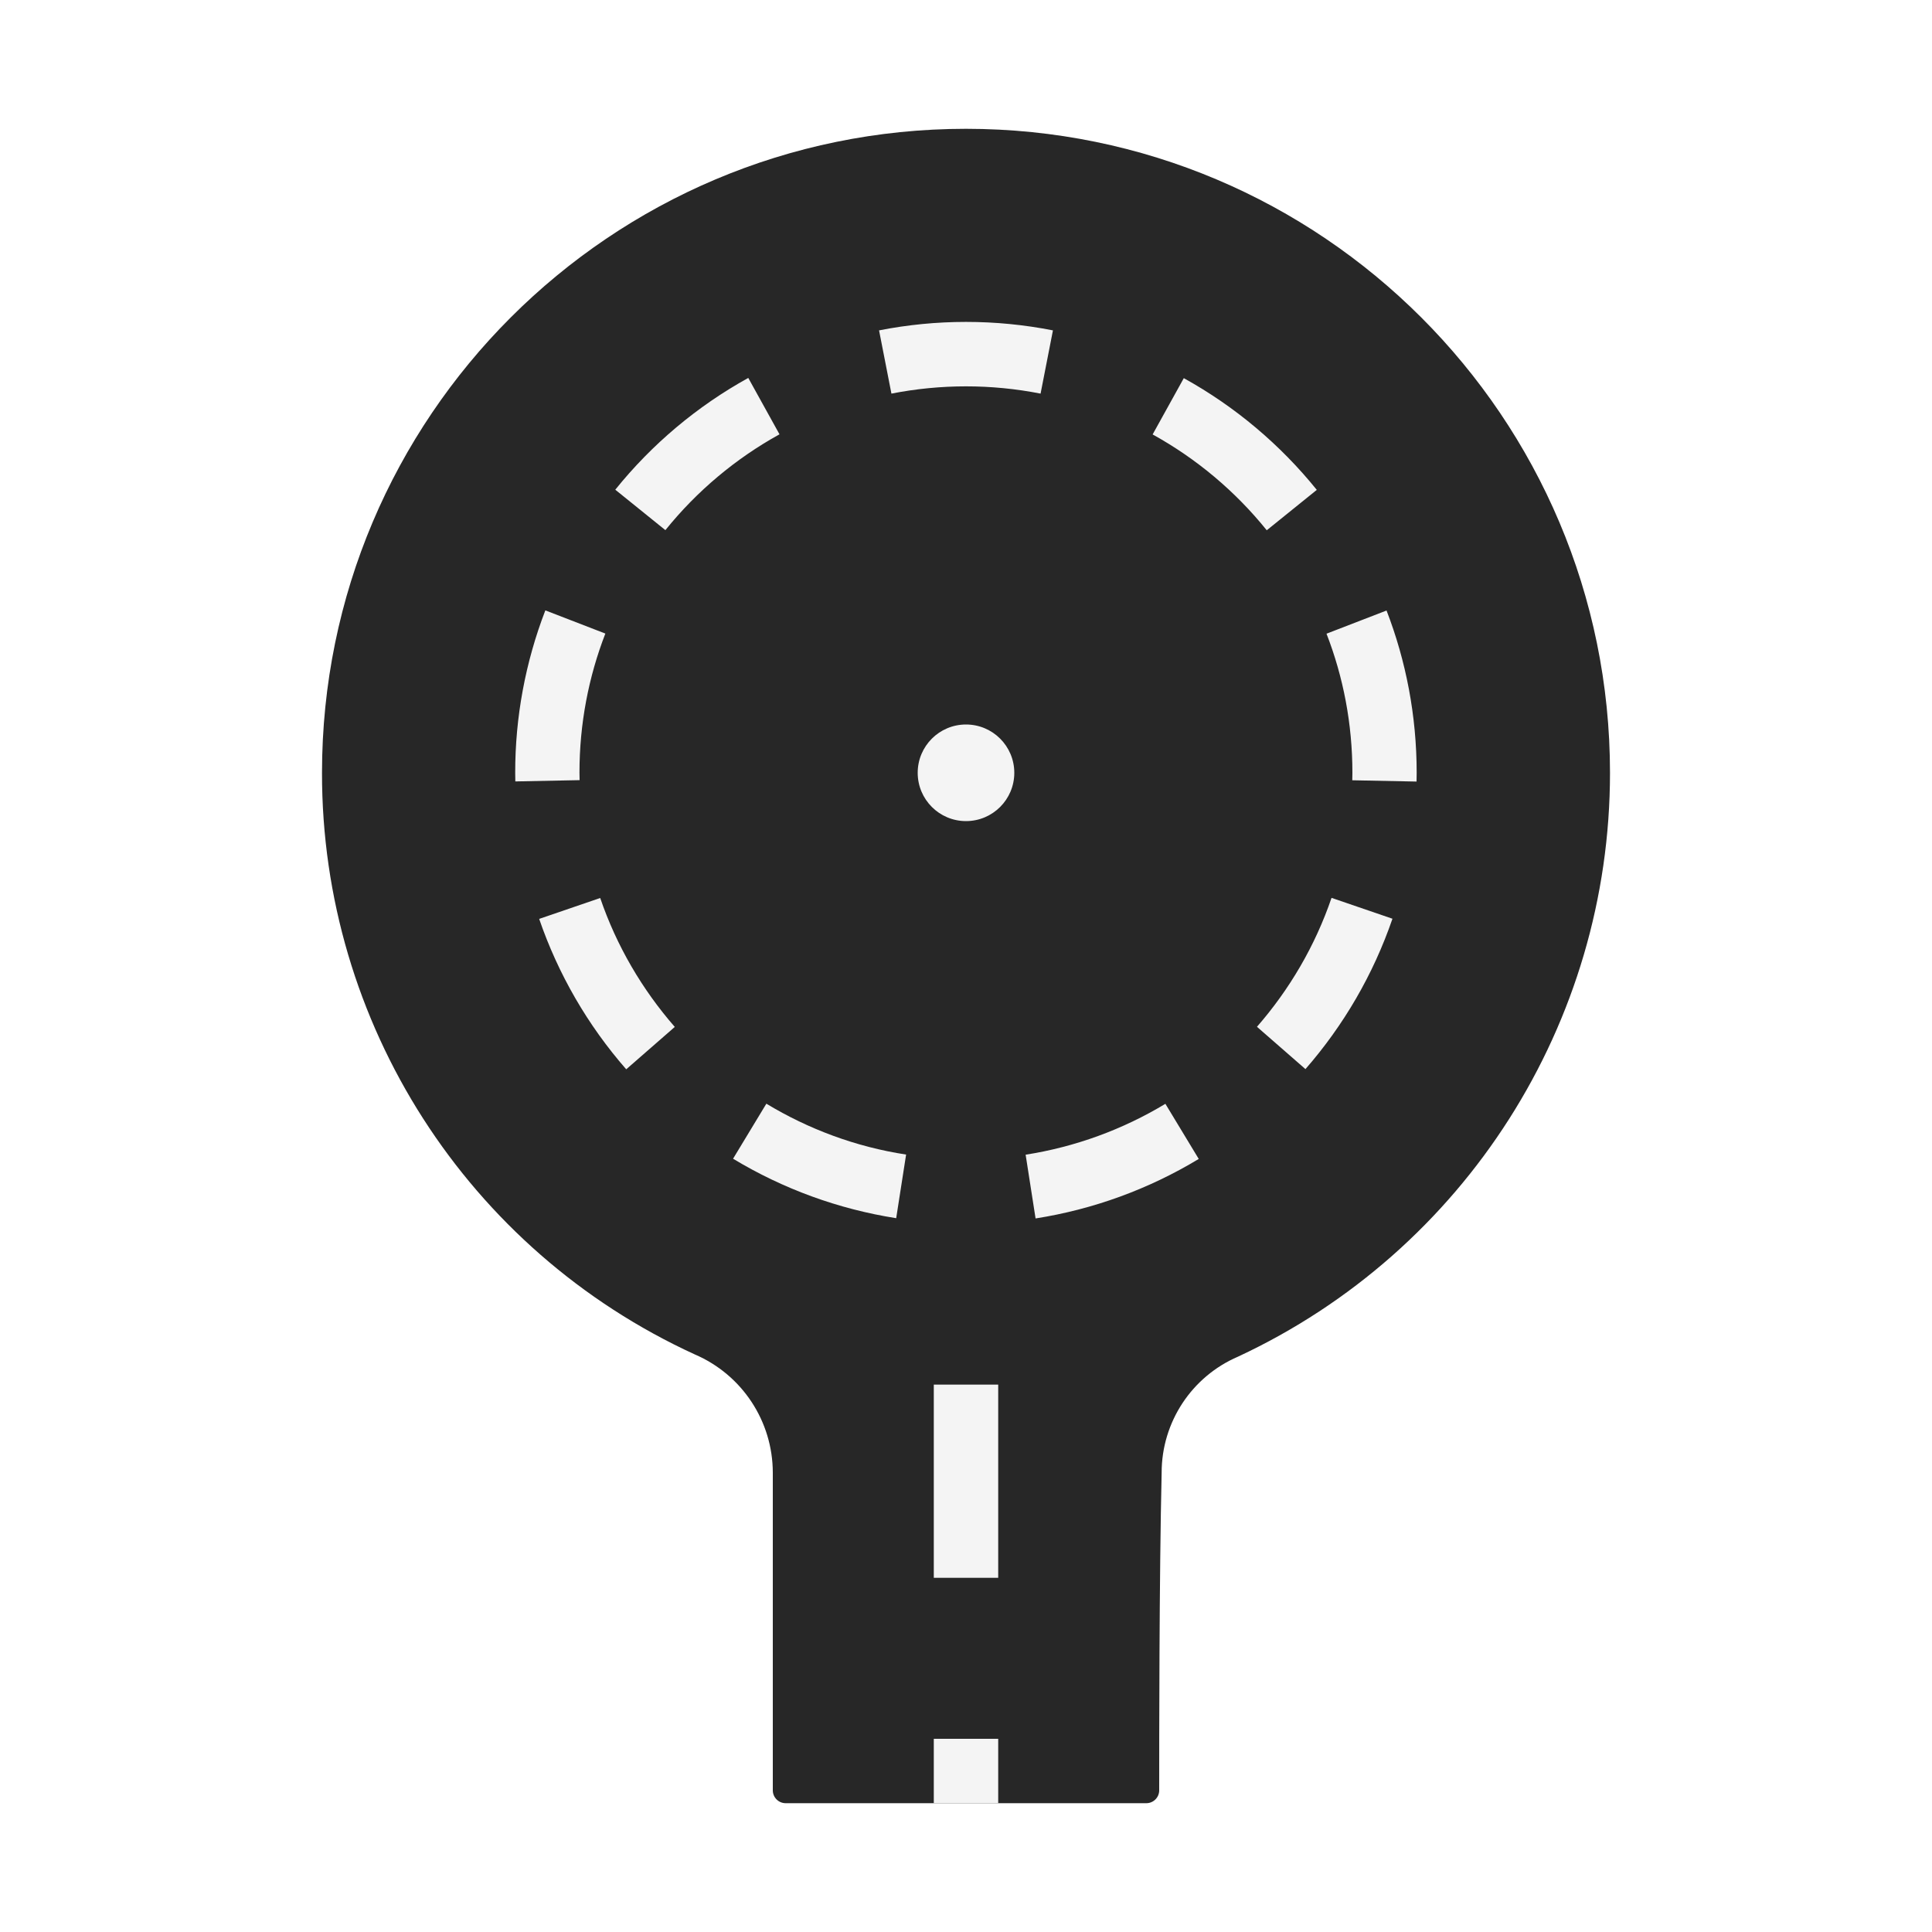
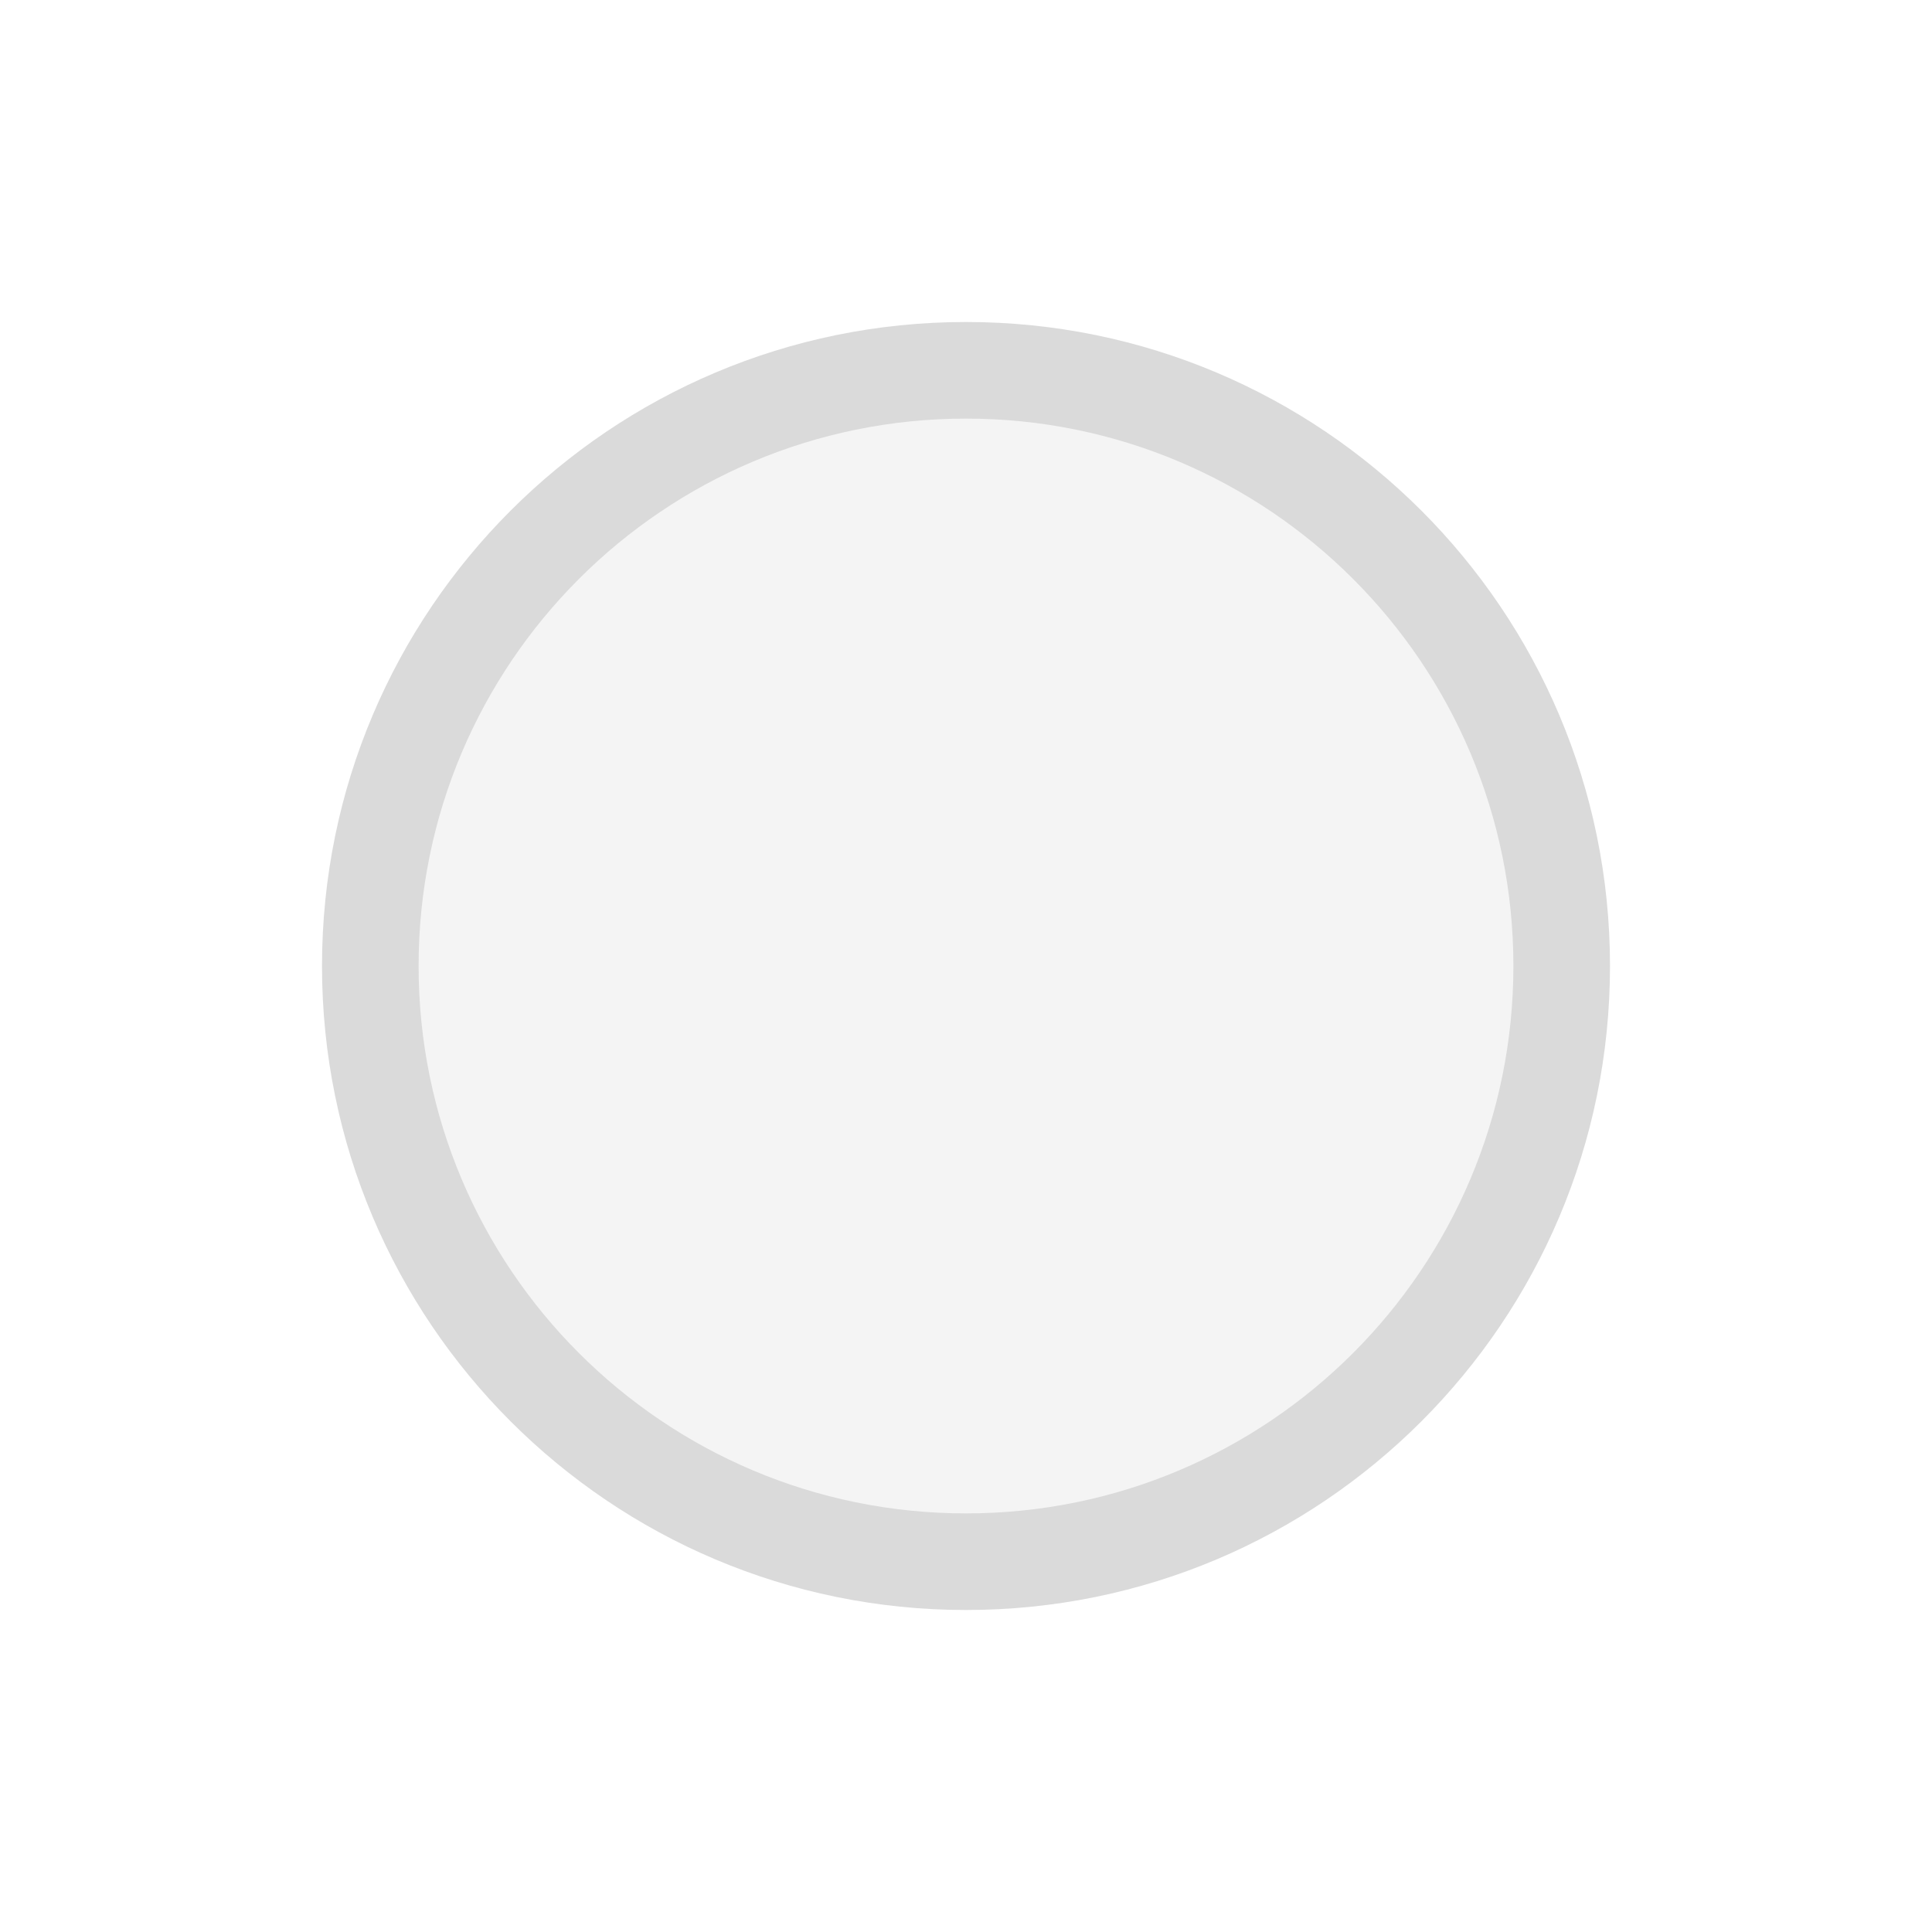
<svg xmlns="http://www.w3.org/2000/svg" xml:space="preserve" fill-rule="evenodd" stroke-linejoin="round" stroke-miterlimit="2" clip-rule="evenodd" viewBox="0 0 15 15">
-   <path fill="#272727" d="M6 11.434a1 1 0 0 0-.605-.918A4.96 4.96 0 0 1 2.5 6c0-2.76 2.24-5 5-5s5 2.24 5 5a5 5 0 0 1-2.888 4.533.98.98 0 0 0-.593.901C9 12.238 9 13.533 9 13.9a.1.1 0 0 1-.1.1H6.1a.1.1 0 0 1-.1-.1z" />
-   <path fill="#f4f4f4" d="M7.25 12.25v-1.5h.5v1.5zm0 1.75v-.5h.5v.5z" />
-   <circle cx="7.5" cy="6" r="3.5" fill="none" />
-   <path fill="#f4f4f4" d="M4.001 6.068 4 6a3.5 3.5 0 0 1 .234-1.261l.466.18c-.13.335-.201.7-.201 1.08l.001.058-.5.01ZM5.81 2.935l.242.437a3 3 0 0 0-.886.744l-.389-.314a3.5 3.5 0 0 1 1.033-.868Zm2.365-.37-.096.491a3 3 0 0 0-1.158 0l-.096-.491a3.5 3.5 0 0 1 1.35 0m2.049 1.238-.389.314a3 3 0 0 0-.886-.744l.242-.437c.398.22.749.516 1.033.868Zm.775 2.265-.5-.01L10.5 6c0-.381-.071-.745-.201-1.08l.466-.18c.151.391.234.816.234 1.261l-.001.068Zm-.863 2.233-.377-.329c.253-.29.452-.629.579-1.001l.473.162c-.149.434-.38.829-.676 1.168ZM8.04 9.459l-.077-.494a3 3 0 0 0 1.085-.395l.259.428a3.5 3.5 0 0 1-1.267.462Zm-2.349-.462.259-.428c.326.197.693.335 1.085.395l-.077.494a3.5 3.5 0 0 1-1.267-.462ZM4.187 7.134l.473-.162c.127.372.326.711.579 1.001l-.377.329a3.5 3.5 0 0 1-.676-1.168Z" />
-   <circle cx="7.5" cy="6" r=".375" fill="#f4f4f4" />
+   <circle cx="7.5" cy="7.5" r="5" fill="#dadada" />
+   <circle cx="7.5" cy="7.5" r="4.25" fill="#f4f4f4" />
</svg>
